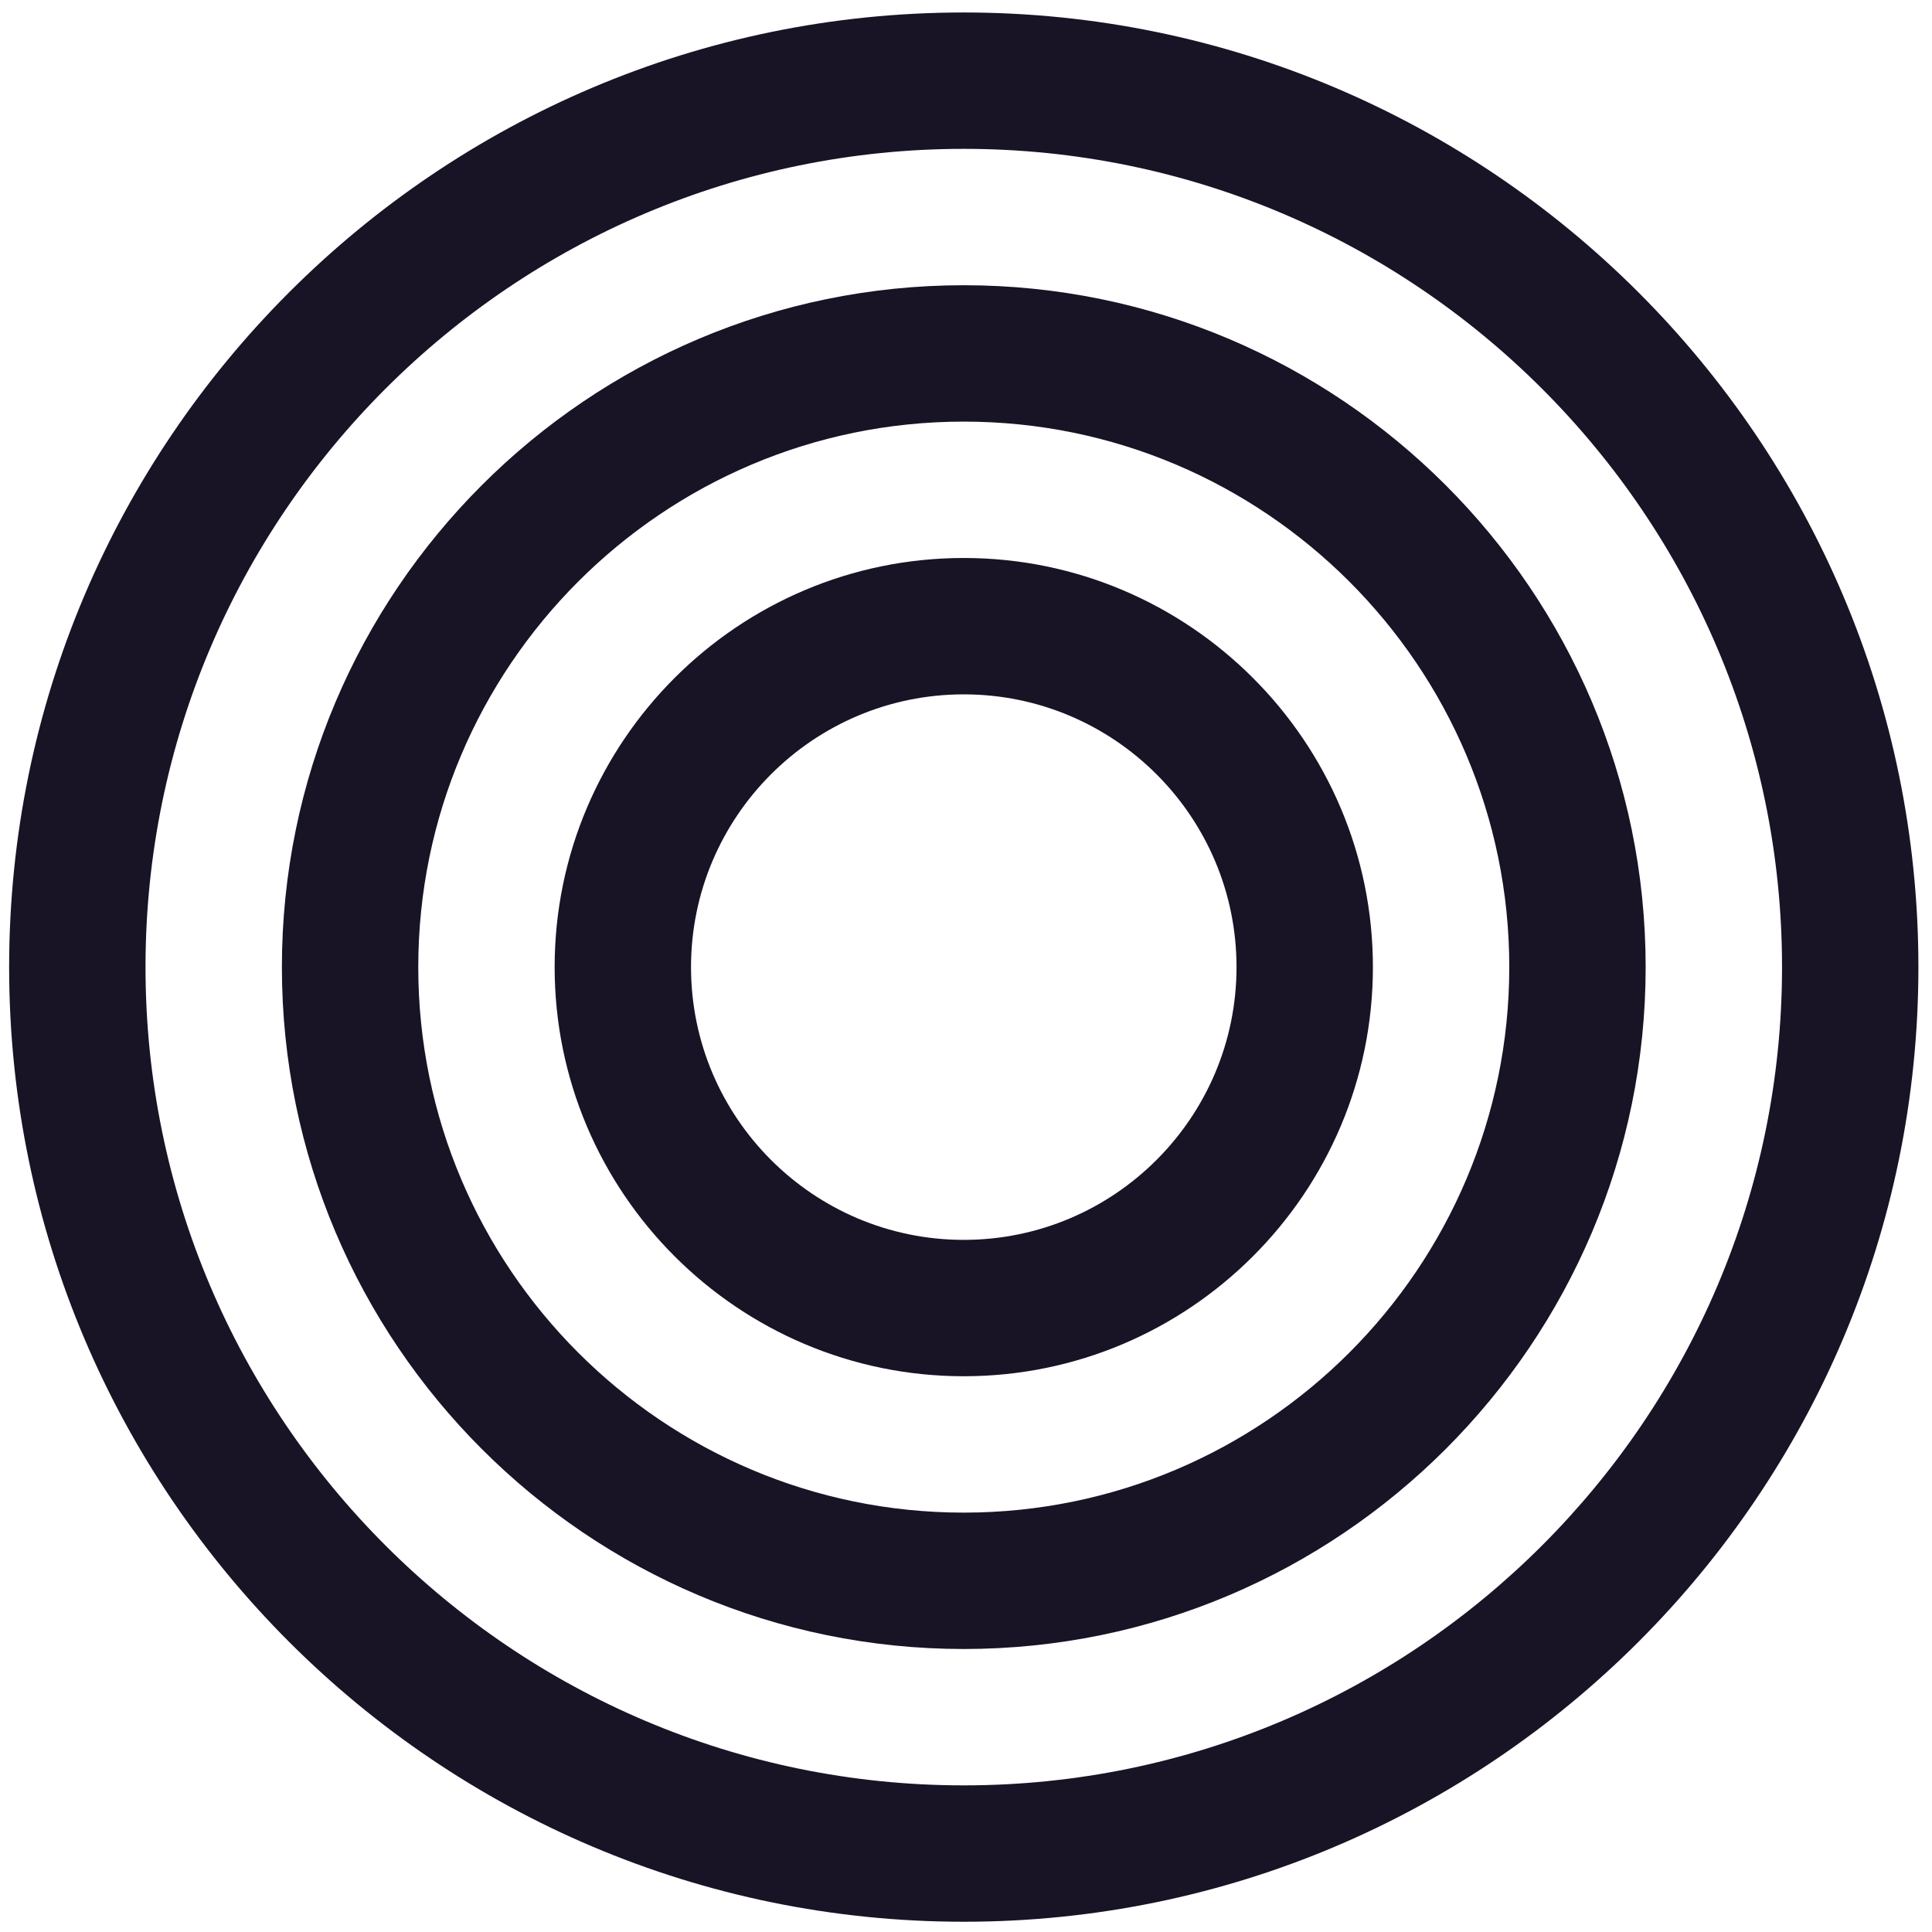
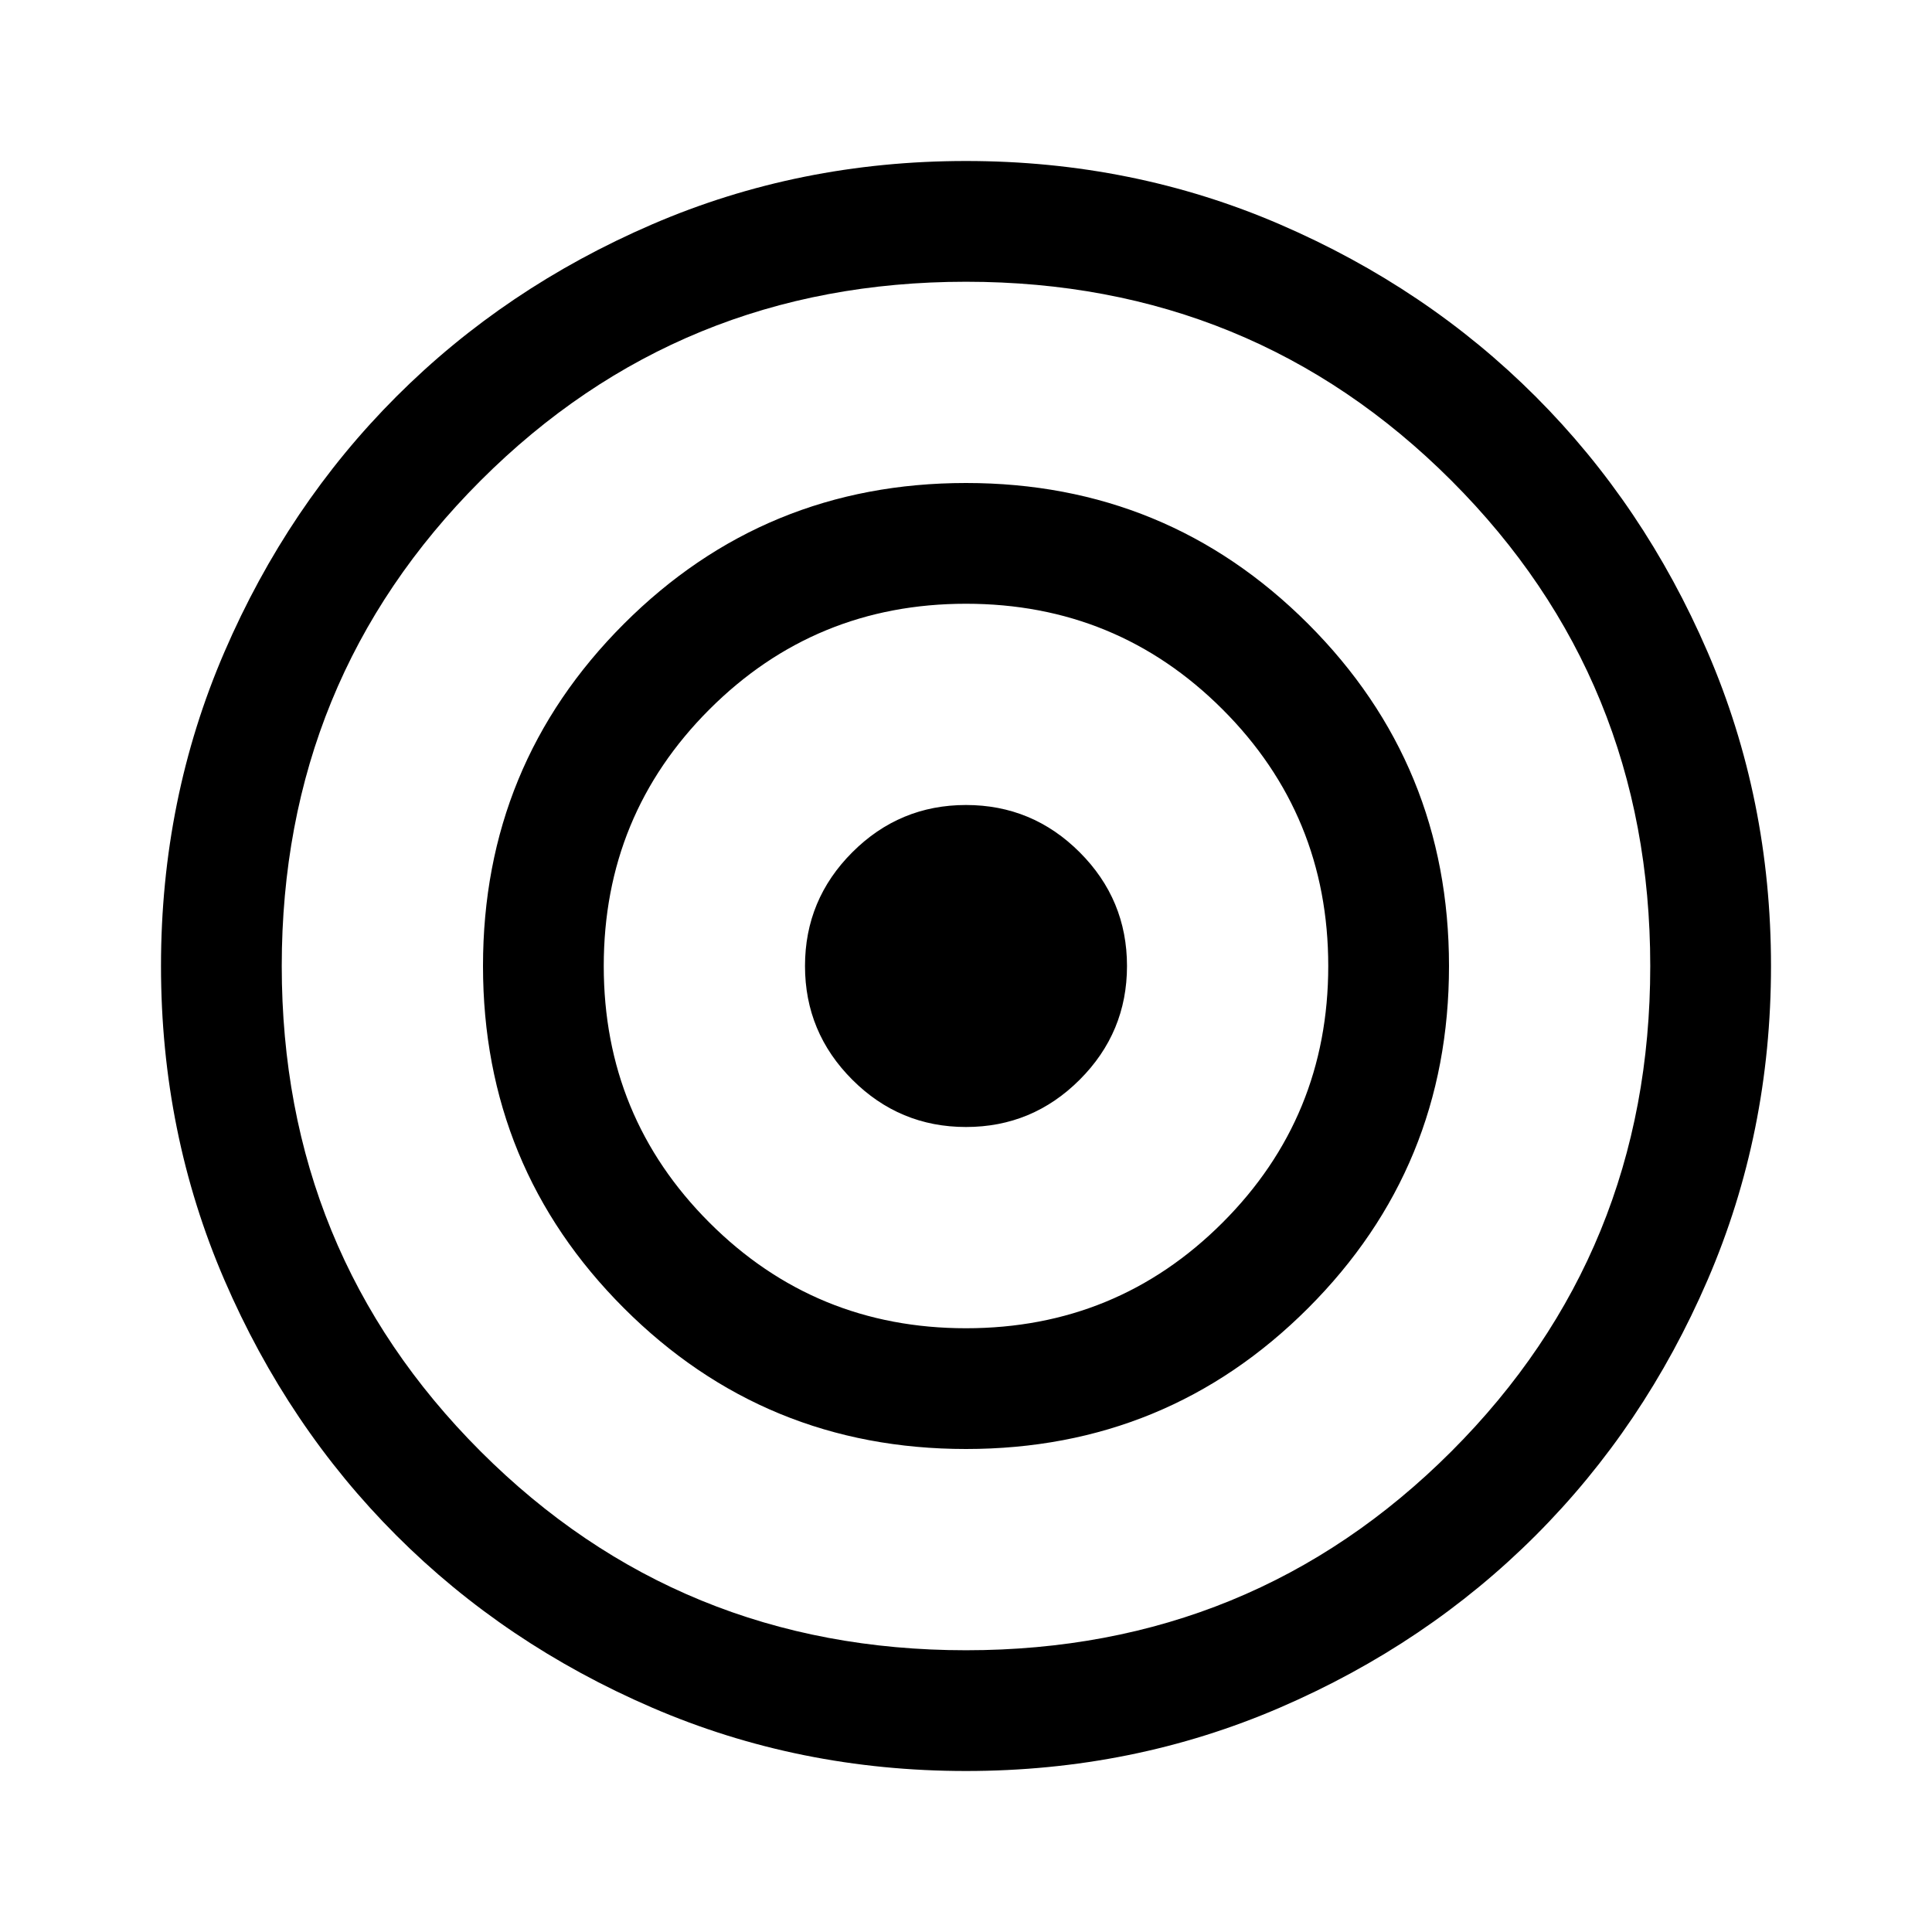
- <svg xmlns="http://www.w3.org/2000/svg" width="85" height="85" viewBox="0 0 85 85" fill="none">
-   <path d="M42.402 0.549C19.242 0.549 0.402 19.389 0.402 42.549C0.402 65.709 19.242 84.549 42.402 84.549C65.562 84.549 84.402 65.709 84.402 42.549C84.402 19.389 65.562 0.549 42.402 0.549ZM42.402 78.549C22.551 78.549 6.402 62.4 6.402 42.549C6.402 22.698 22.551 6.549 42.402 6.549C62.253 6.549 78.402 22.698 78.402 42.549C78.402 62.4 62.253 78.549 42.402 78.549Z" fill="#191326" />
-   <path d="M42.402 12.549C25.86 12.549 12.402 26.007 12.402 42.549C12.402 59.091 25.86 72.549 42.402 72.549C58.944 72.549 72.402 59.091 72.402 42.549C72.402 26.007 58.944 12.549 42.402 12.549ZM42.402 66.549C29.169 66.549 18.402 55.782 18.402 42.549C18.402 29.316 29.169 18.549 42.402 18.549C55.635 18.549 66.402 29.316 66.402 42.549C66.402 55.782 55.635 66.549 42.402 66.549Z" fill="#191326" />
-   <path d="M42.402 24.549C32.475 24.549 24.402 32.622 24.402 42.549C24.402 52.476 32.475 60.549 42.402 60.549C52.329 60.549 60.402 52.476 60.402 42.549C60.402 32.622 52.329 24.549 42.402 24.549ZM42.402 54.549C35.784 54.549 30.402 49.167 30.402 42.549C30.402 35.931 35.784 30.549 42.402 30.549C49.02 30.549 54.402 35.931 54.402 42.549C54.402 49.167 49.02 54.549 42.402 54.549Z" fill="#191326" />
+ <svg xmlns="http://www.w3.org/2000/svg" height="48" viewBox="0 -960 960 960" width="48">
+   <path d="M480-80q-83 0-156-31.5T197-197q-54-54-85.5-127T80-480q0-83 31.5-156T197-763q54-54 127-85.5T480-880q83 0 156 31.5T763-763q54 54 85.5 127T880-480q0 83-31.5 156T763-197q-54 54-127 85.5T480-80Zm0-60q142.375 0 241.188-98.812Q820-337.625 820-480t-98.812-241.188Q622.375-820 480-820t-241.188 98.812Q140-622.375 140-480t98.812 241.188Q337.625-140 480-140Zm0-100q-100 0-170-70t-70-170q0-100 70-170t170-70q100 0 170 70t70 170q0 100-70 170t-170 70Zm0-60q75 0 127.5-52.5T660-480q0-75-52.5-127.5T480-660q-75 0-127.5 52.5T300-480q0 75 52.5 127.5T480-300Zm0-100q-33 0-56.5-23.5T400-480q0-33 23.5-56.5T480-560q33 0 56.5 23.5T560-480q0 33-23.5 56.5T480-400Z" />
</svg>
